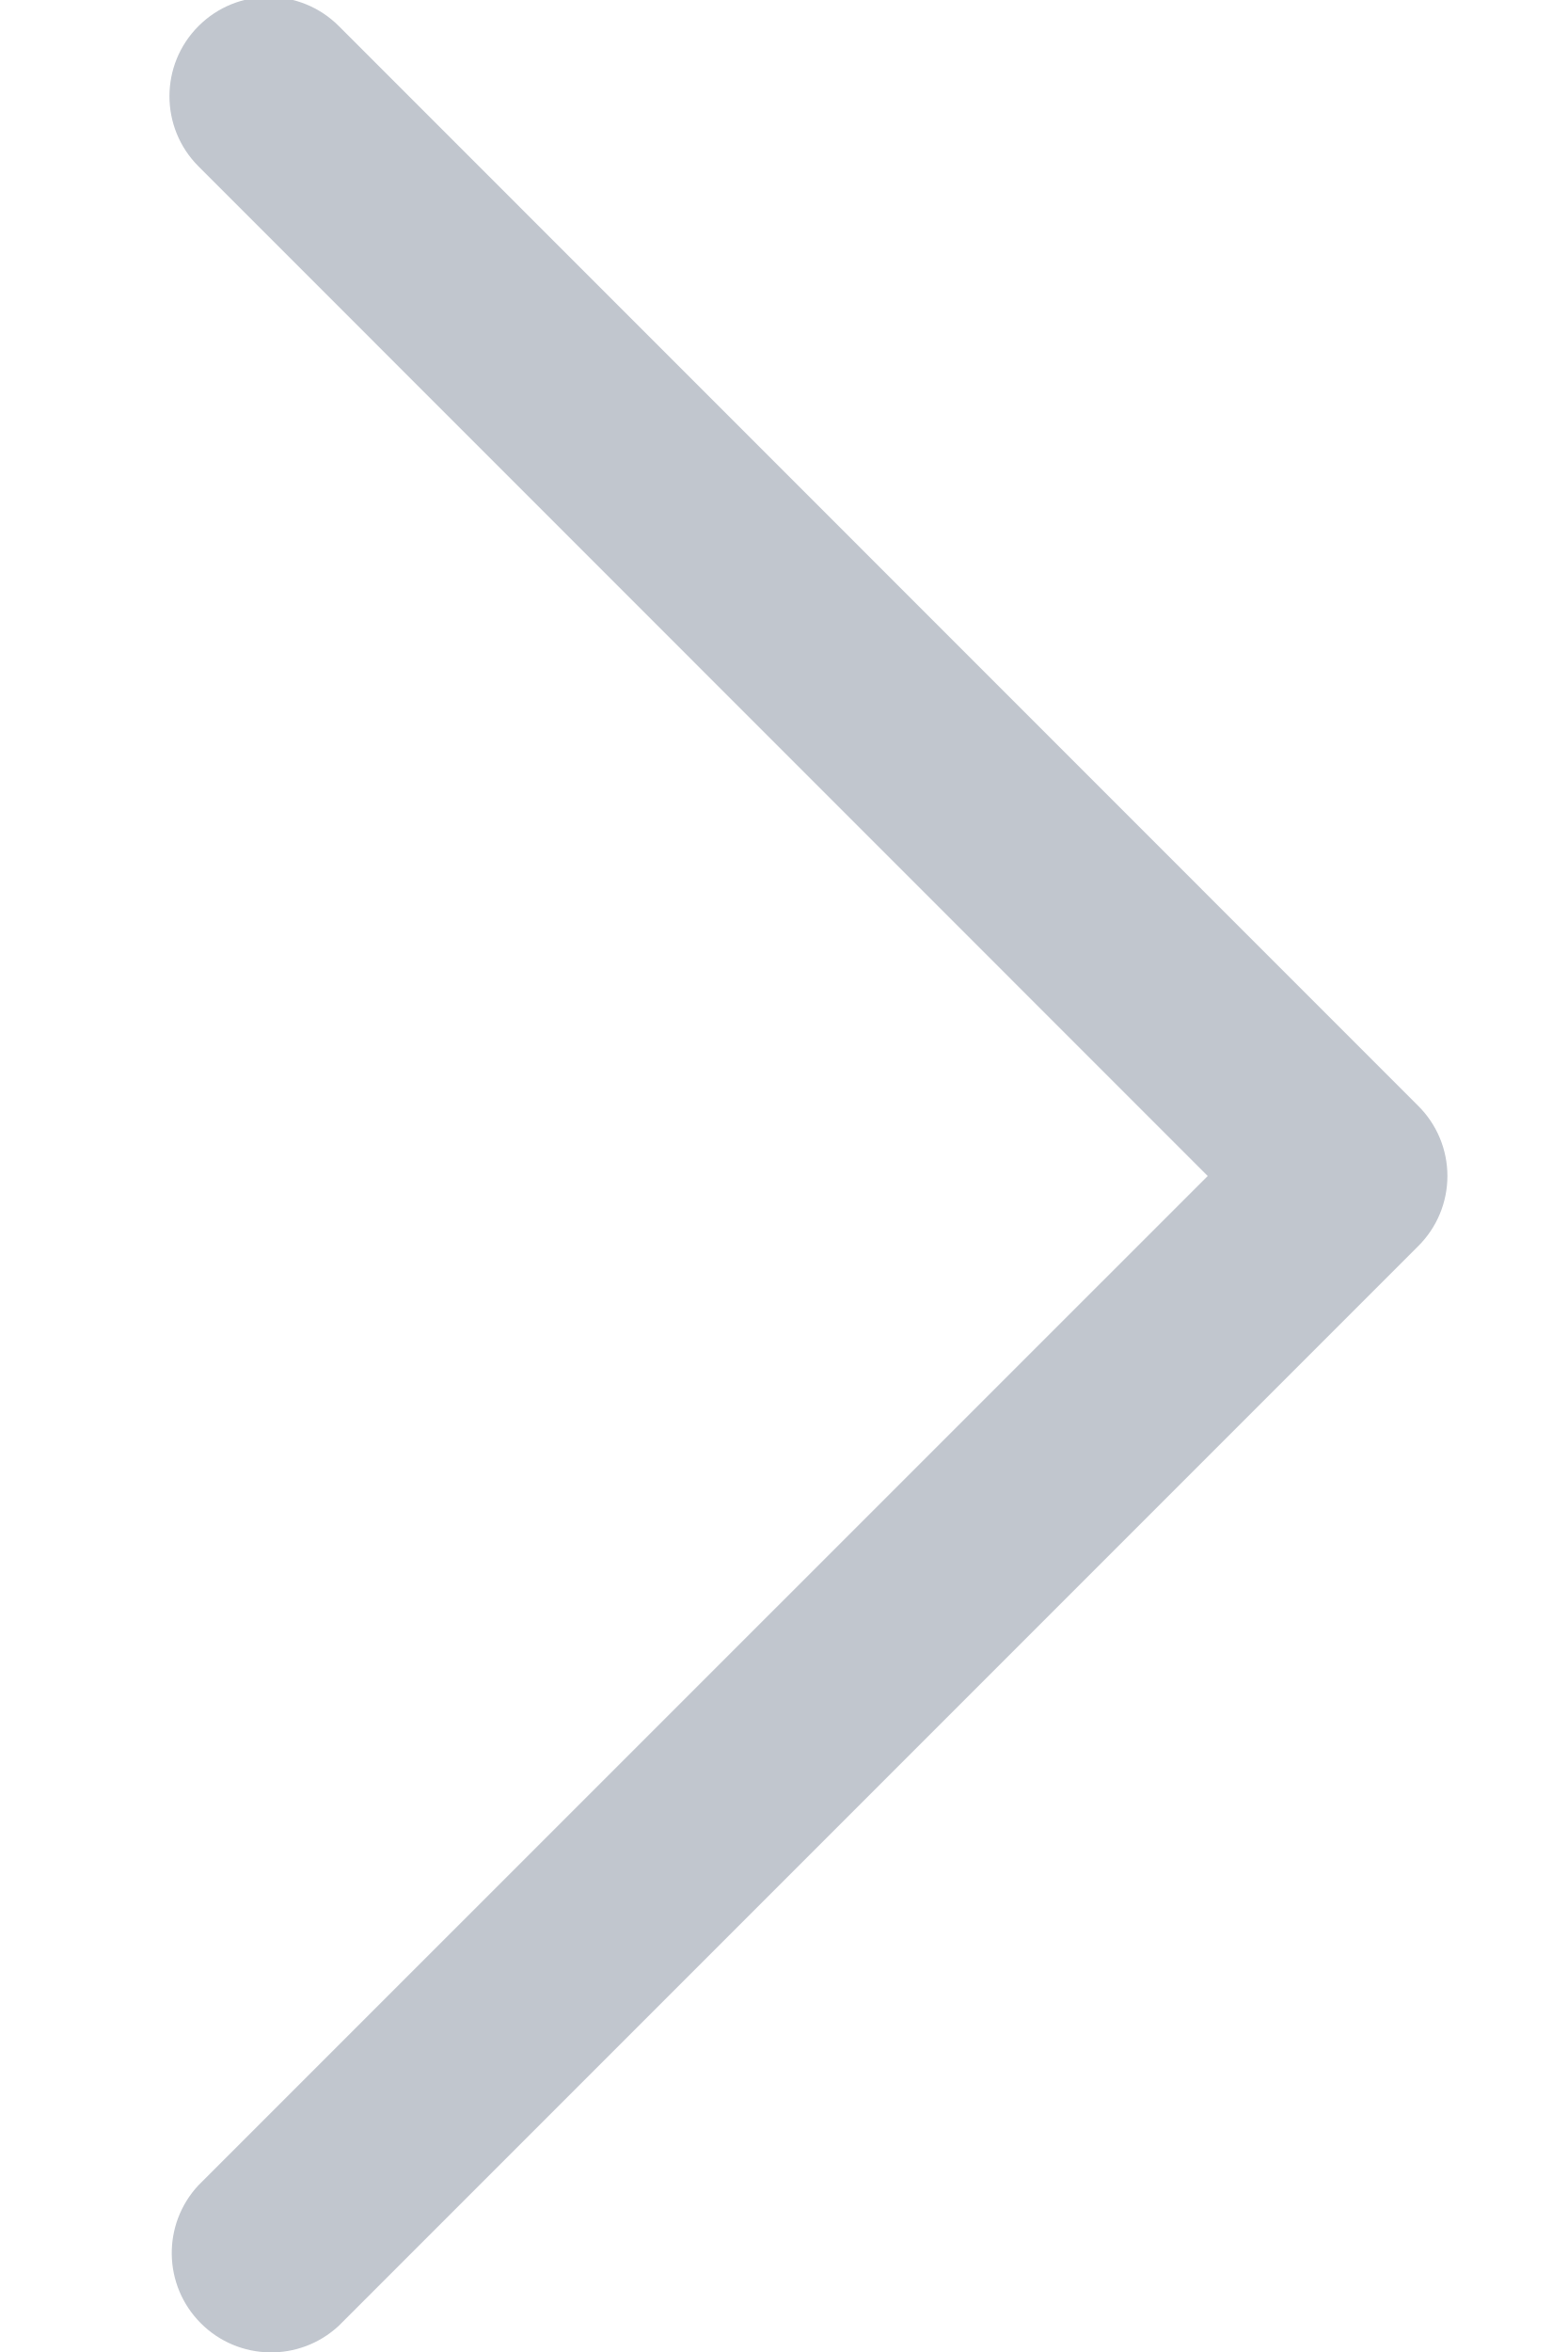
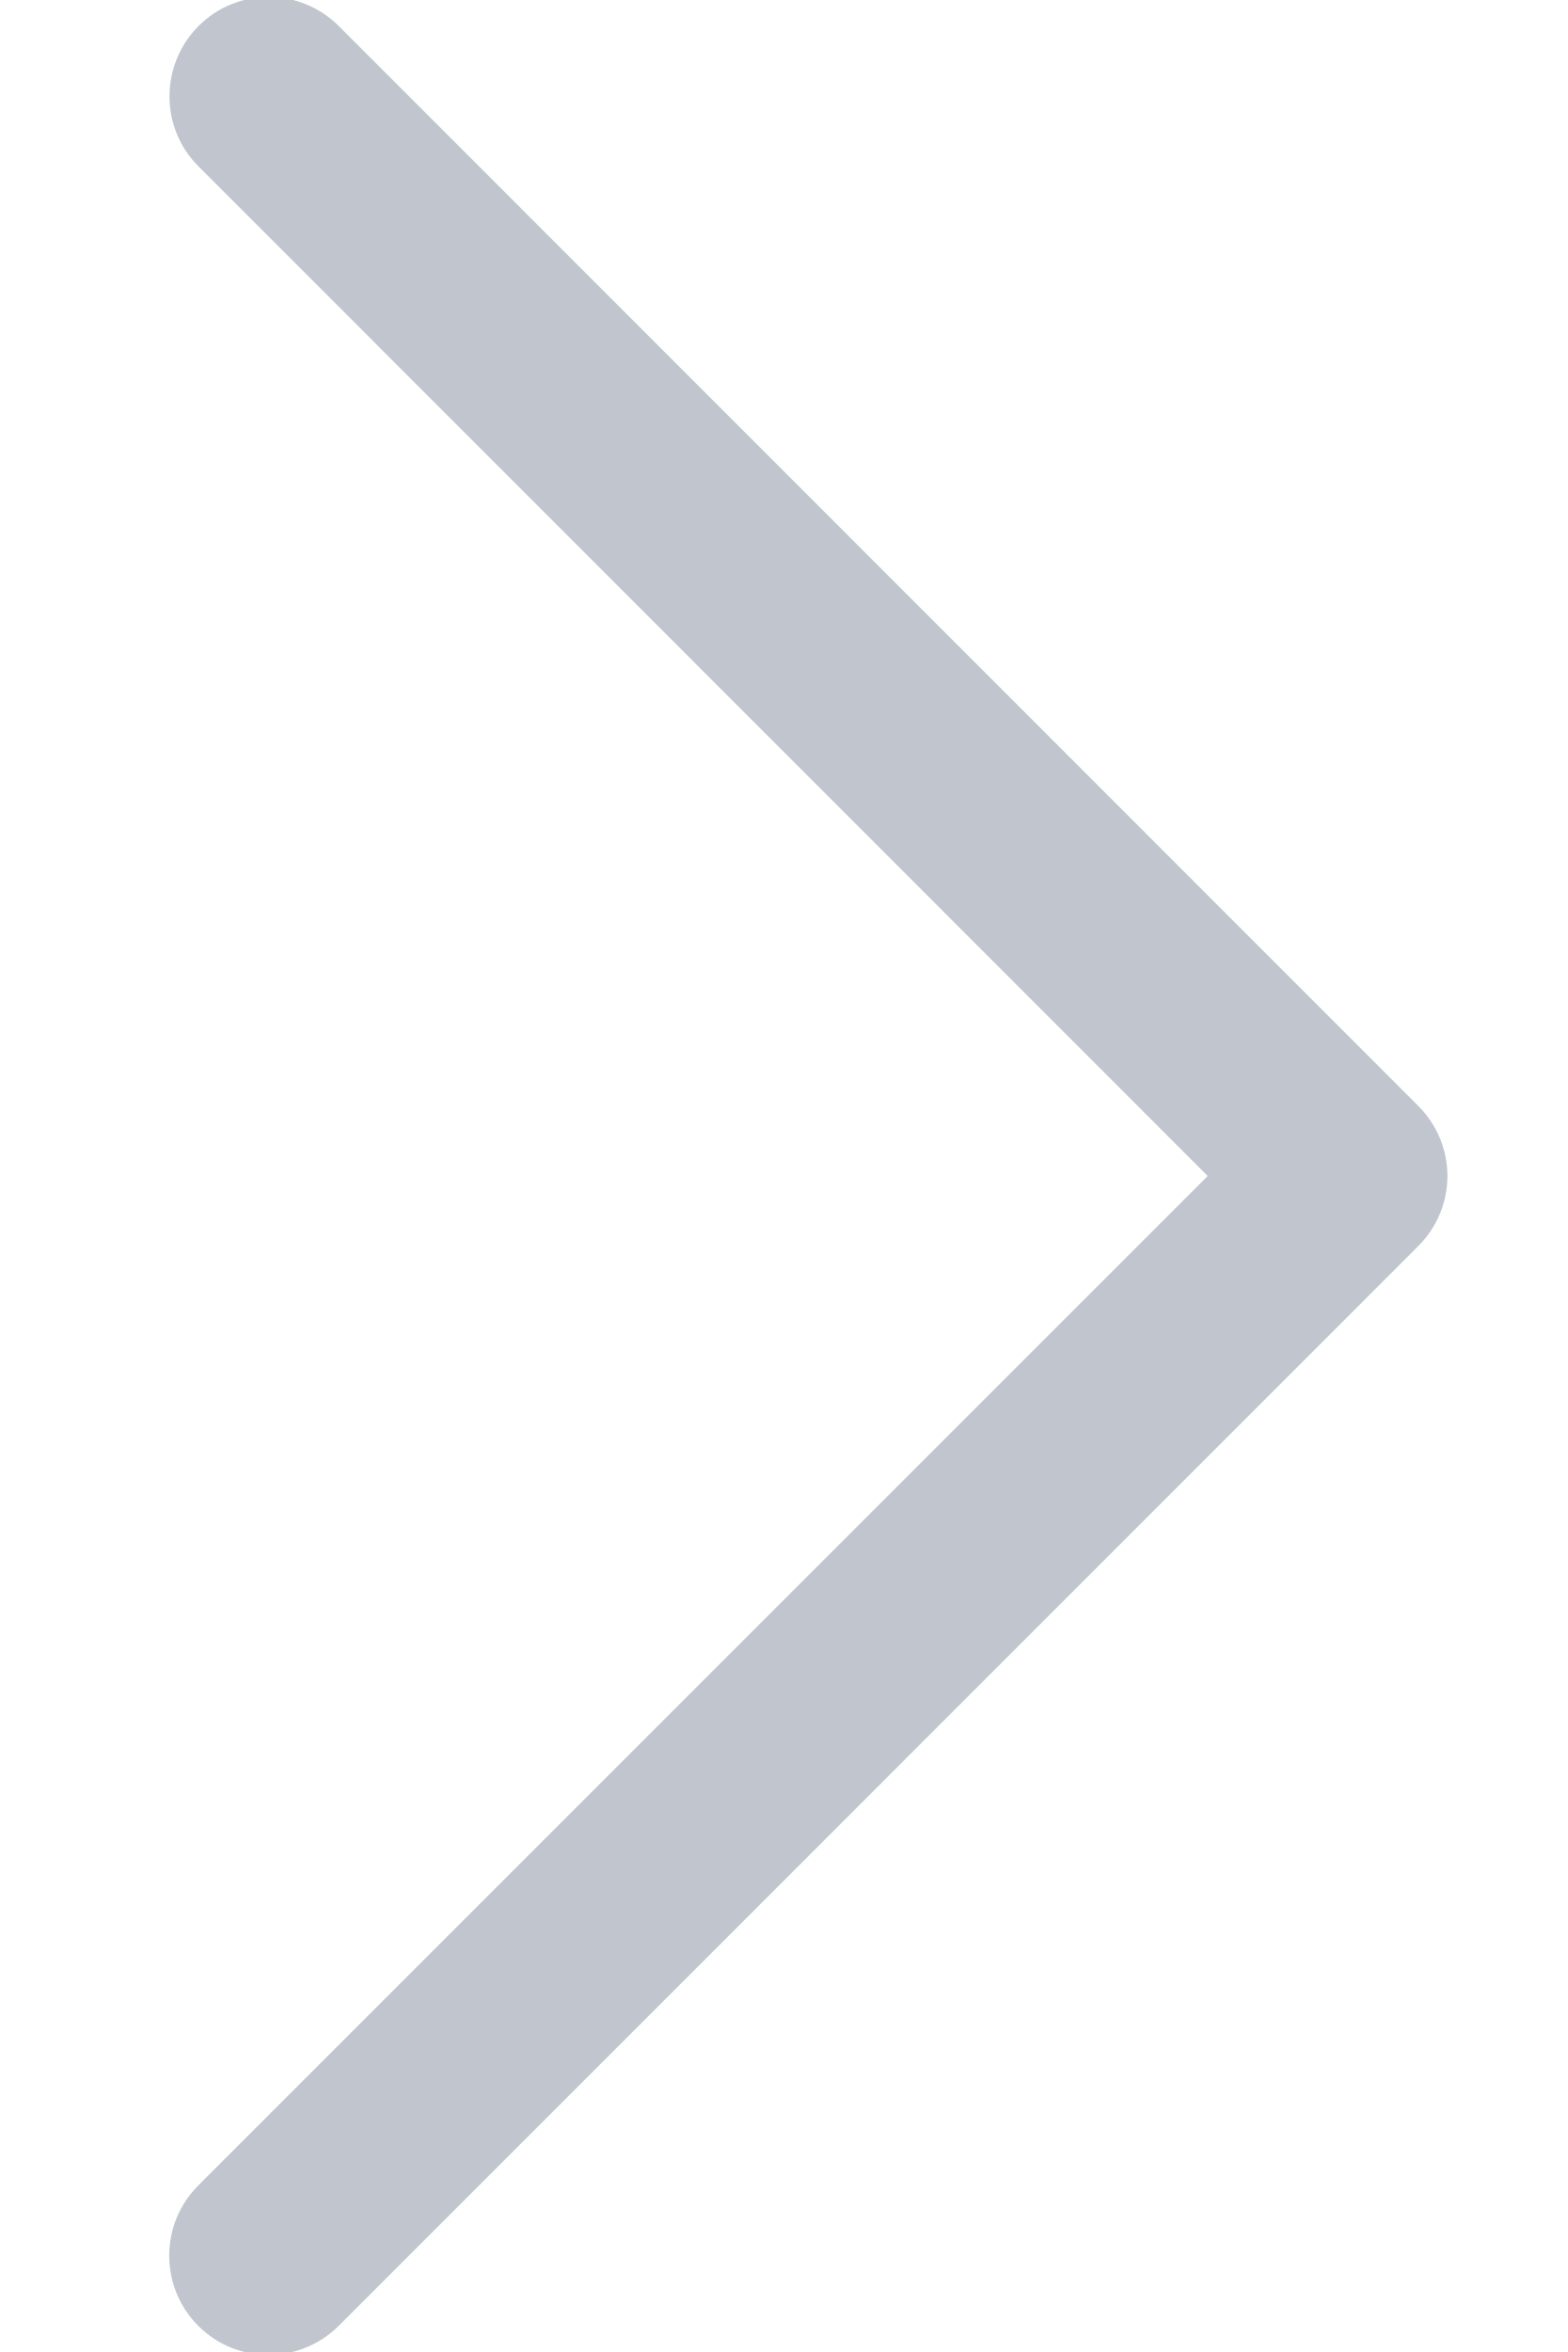
- <svg xmlns="http://www.w3.org/2000/svg" width="8" height="12" viewBox="0 0 8 12">
-   <path fill="#C1C6CE" d="M7.237 5.642L1.729.133a.506.506 0 1 0-.716.716L6.163 6l-5.151 5.15a.507.507 0 0 0 .716.717l5.509-5.509a.504.504 0 0 0 0-.716z" />
+ <svg xmlns="http://www.w3.org/2000/svg" version="1.1" id="Layer_1" x="0px" y="0px" width="8px" height="12px" viewBox="0 0 8 12" enable-background="new 0 0 8 12" xml:space="preserve">
+   <path fill="#C1C6CE" d="M7.237,5.642L1.729,0.133c-0.198-0.198-0.519-0.198-0.716,0s-0.198,0.519,0,0.716L6.163,6l-5.151,5.15  c-0.198,0.198-0.198,0.519,0,0.717c0.099,0.099,0.229,0.148,0.358,0.148c0.129,0,0.259-0.05,0.358-0.148l5.509-5.509  C7.436,6.16,7.436,5.84,7.237,5.642z" />
</svg>
